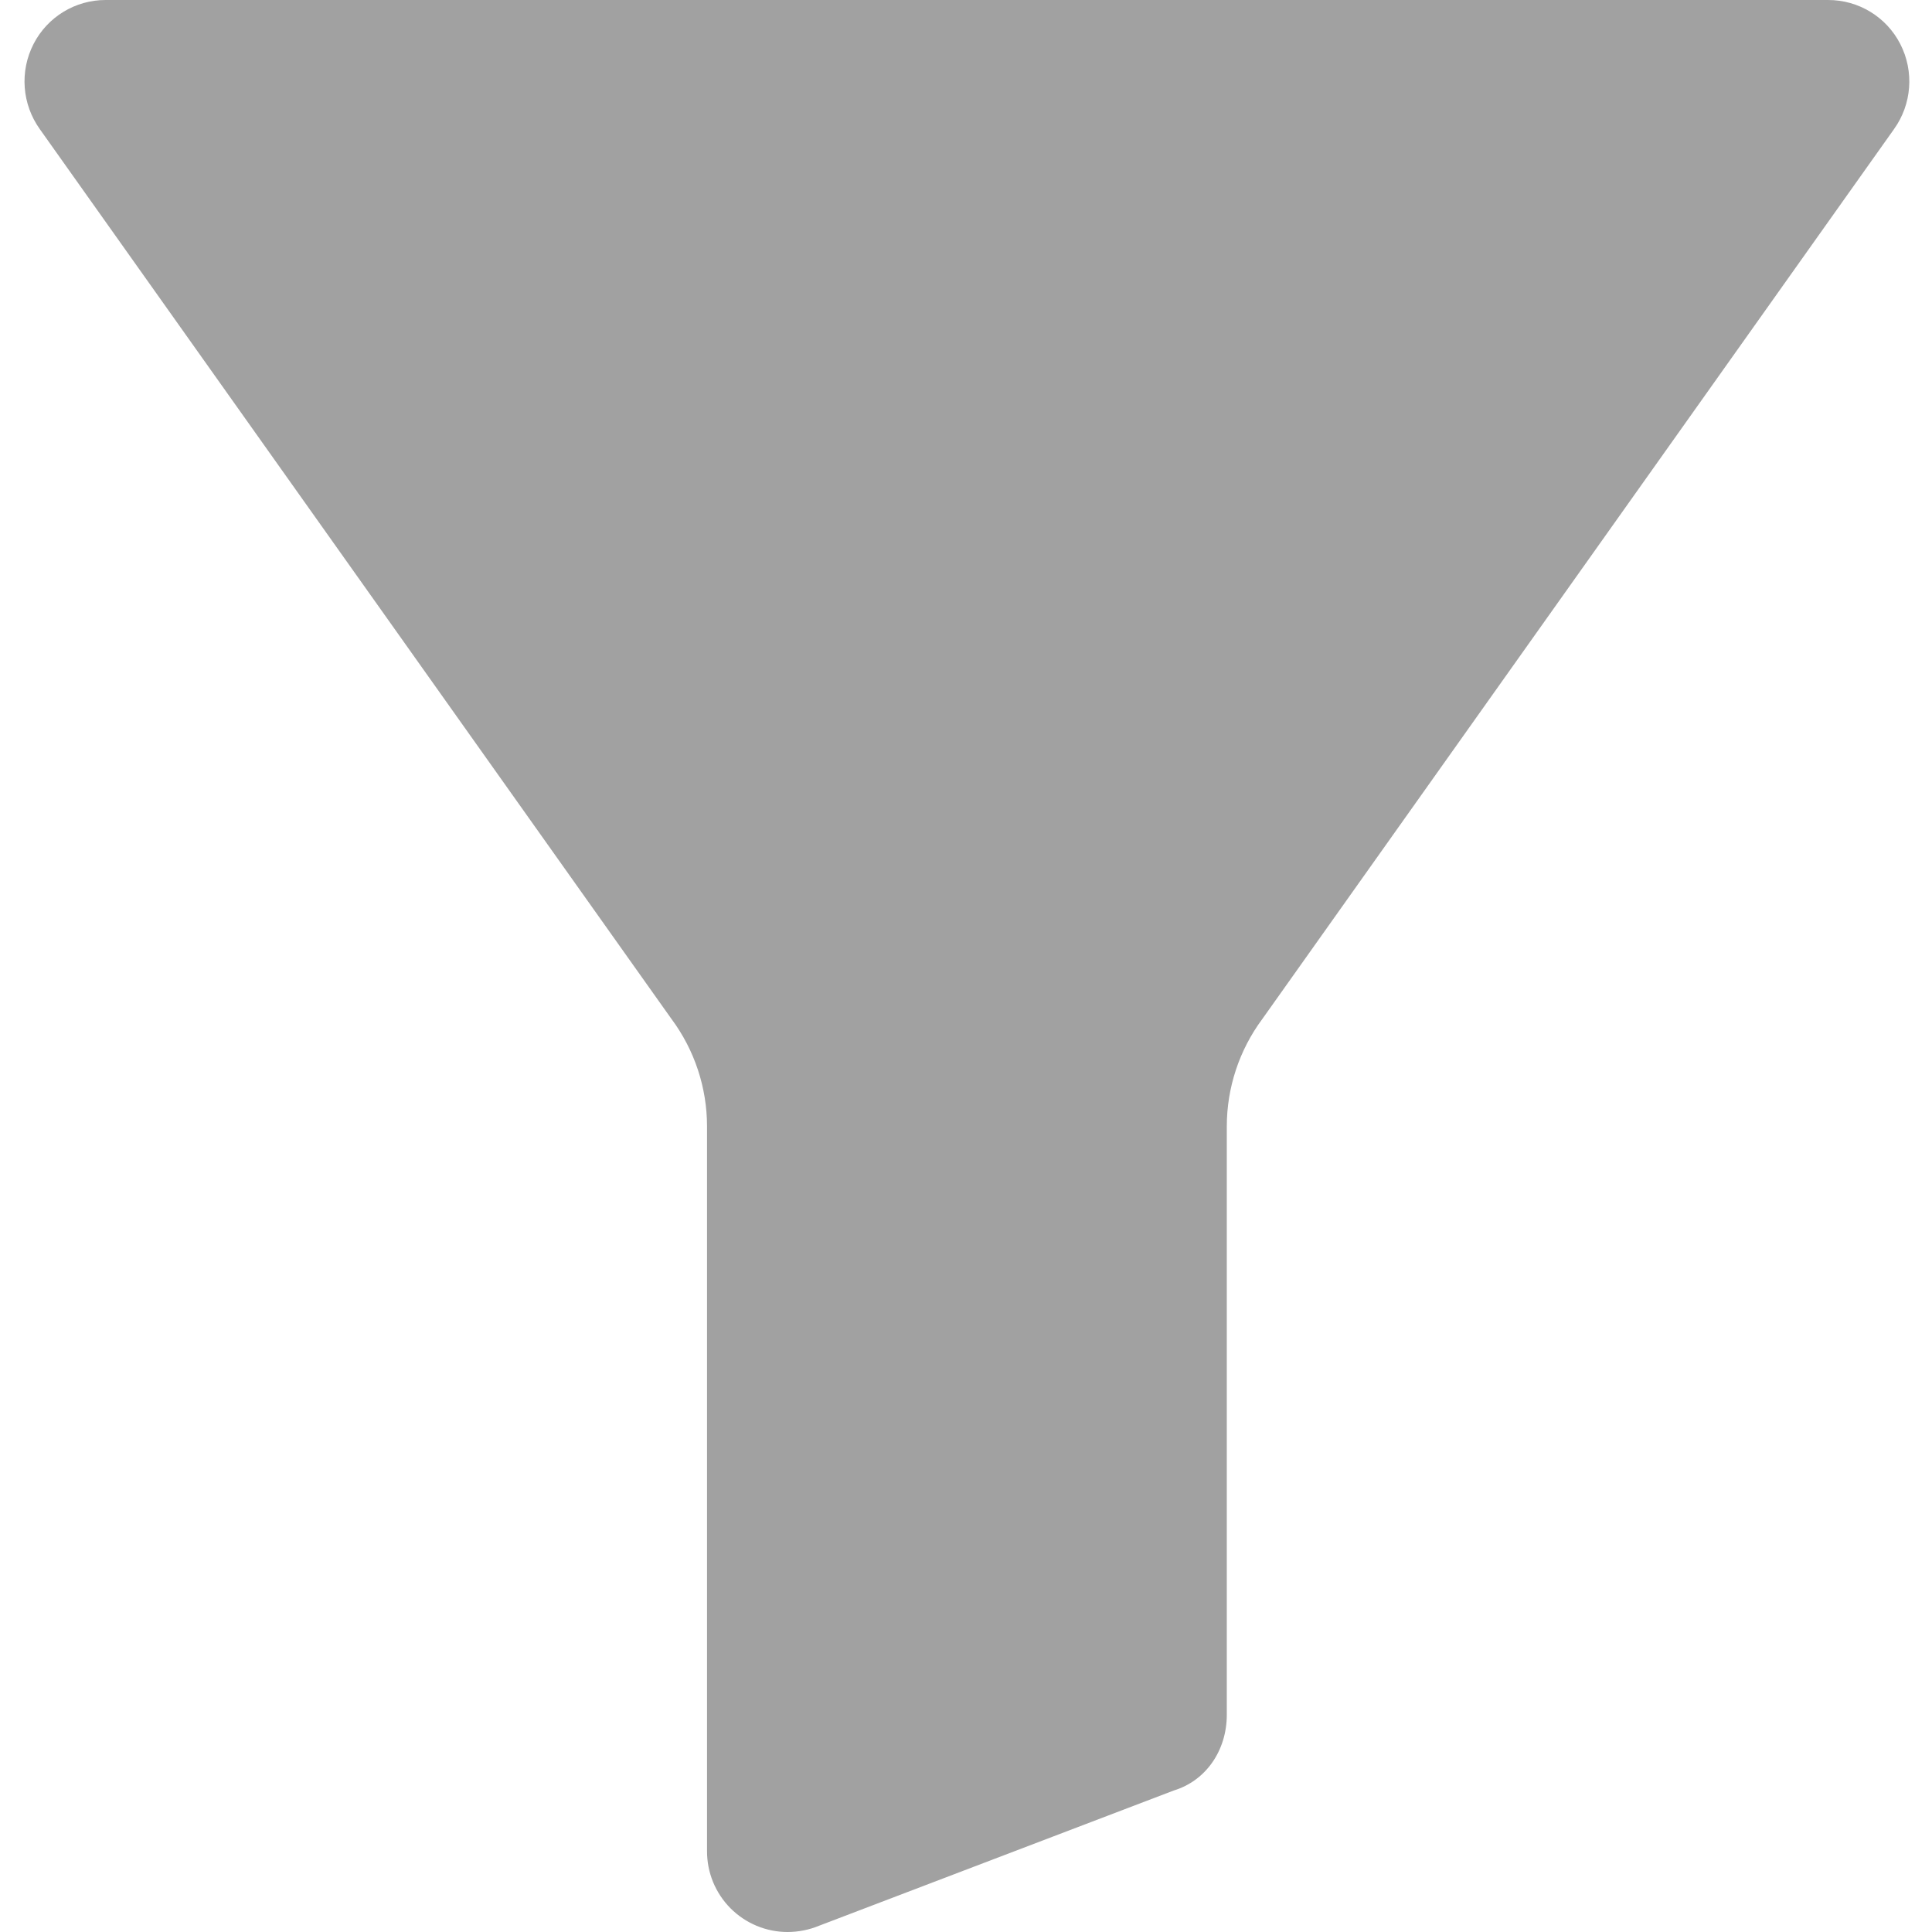
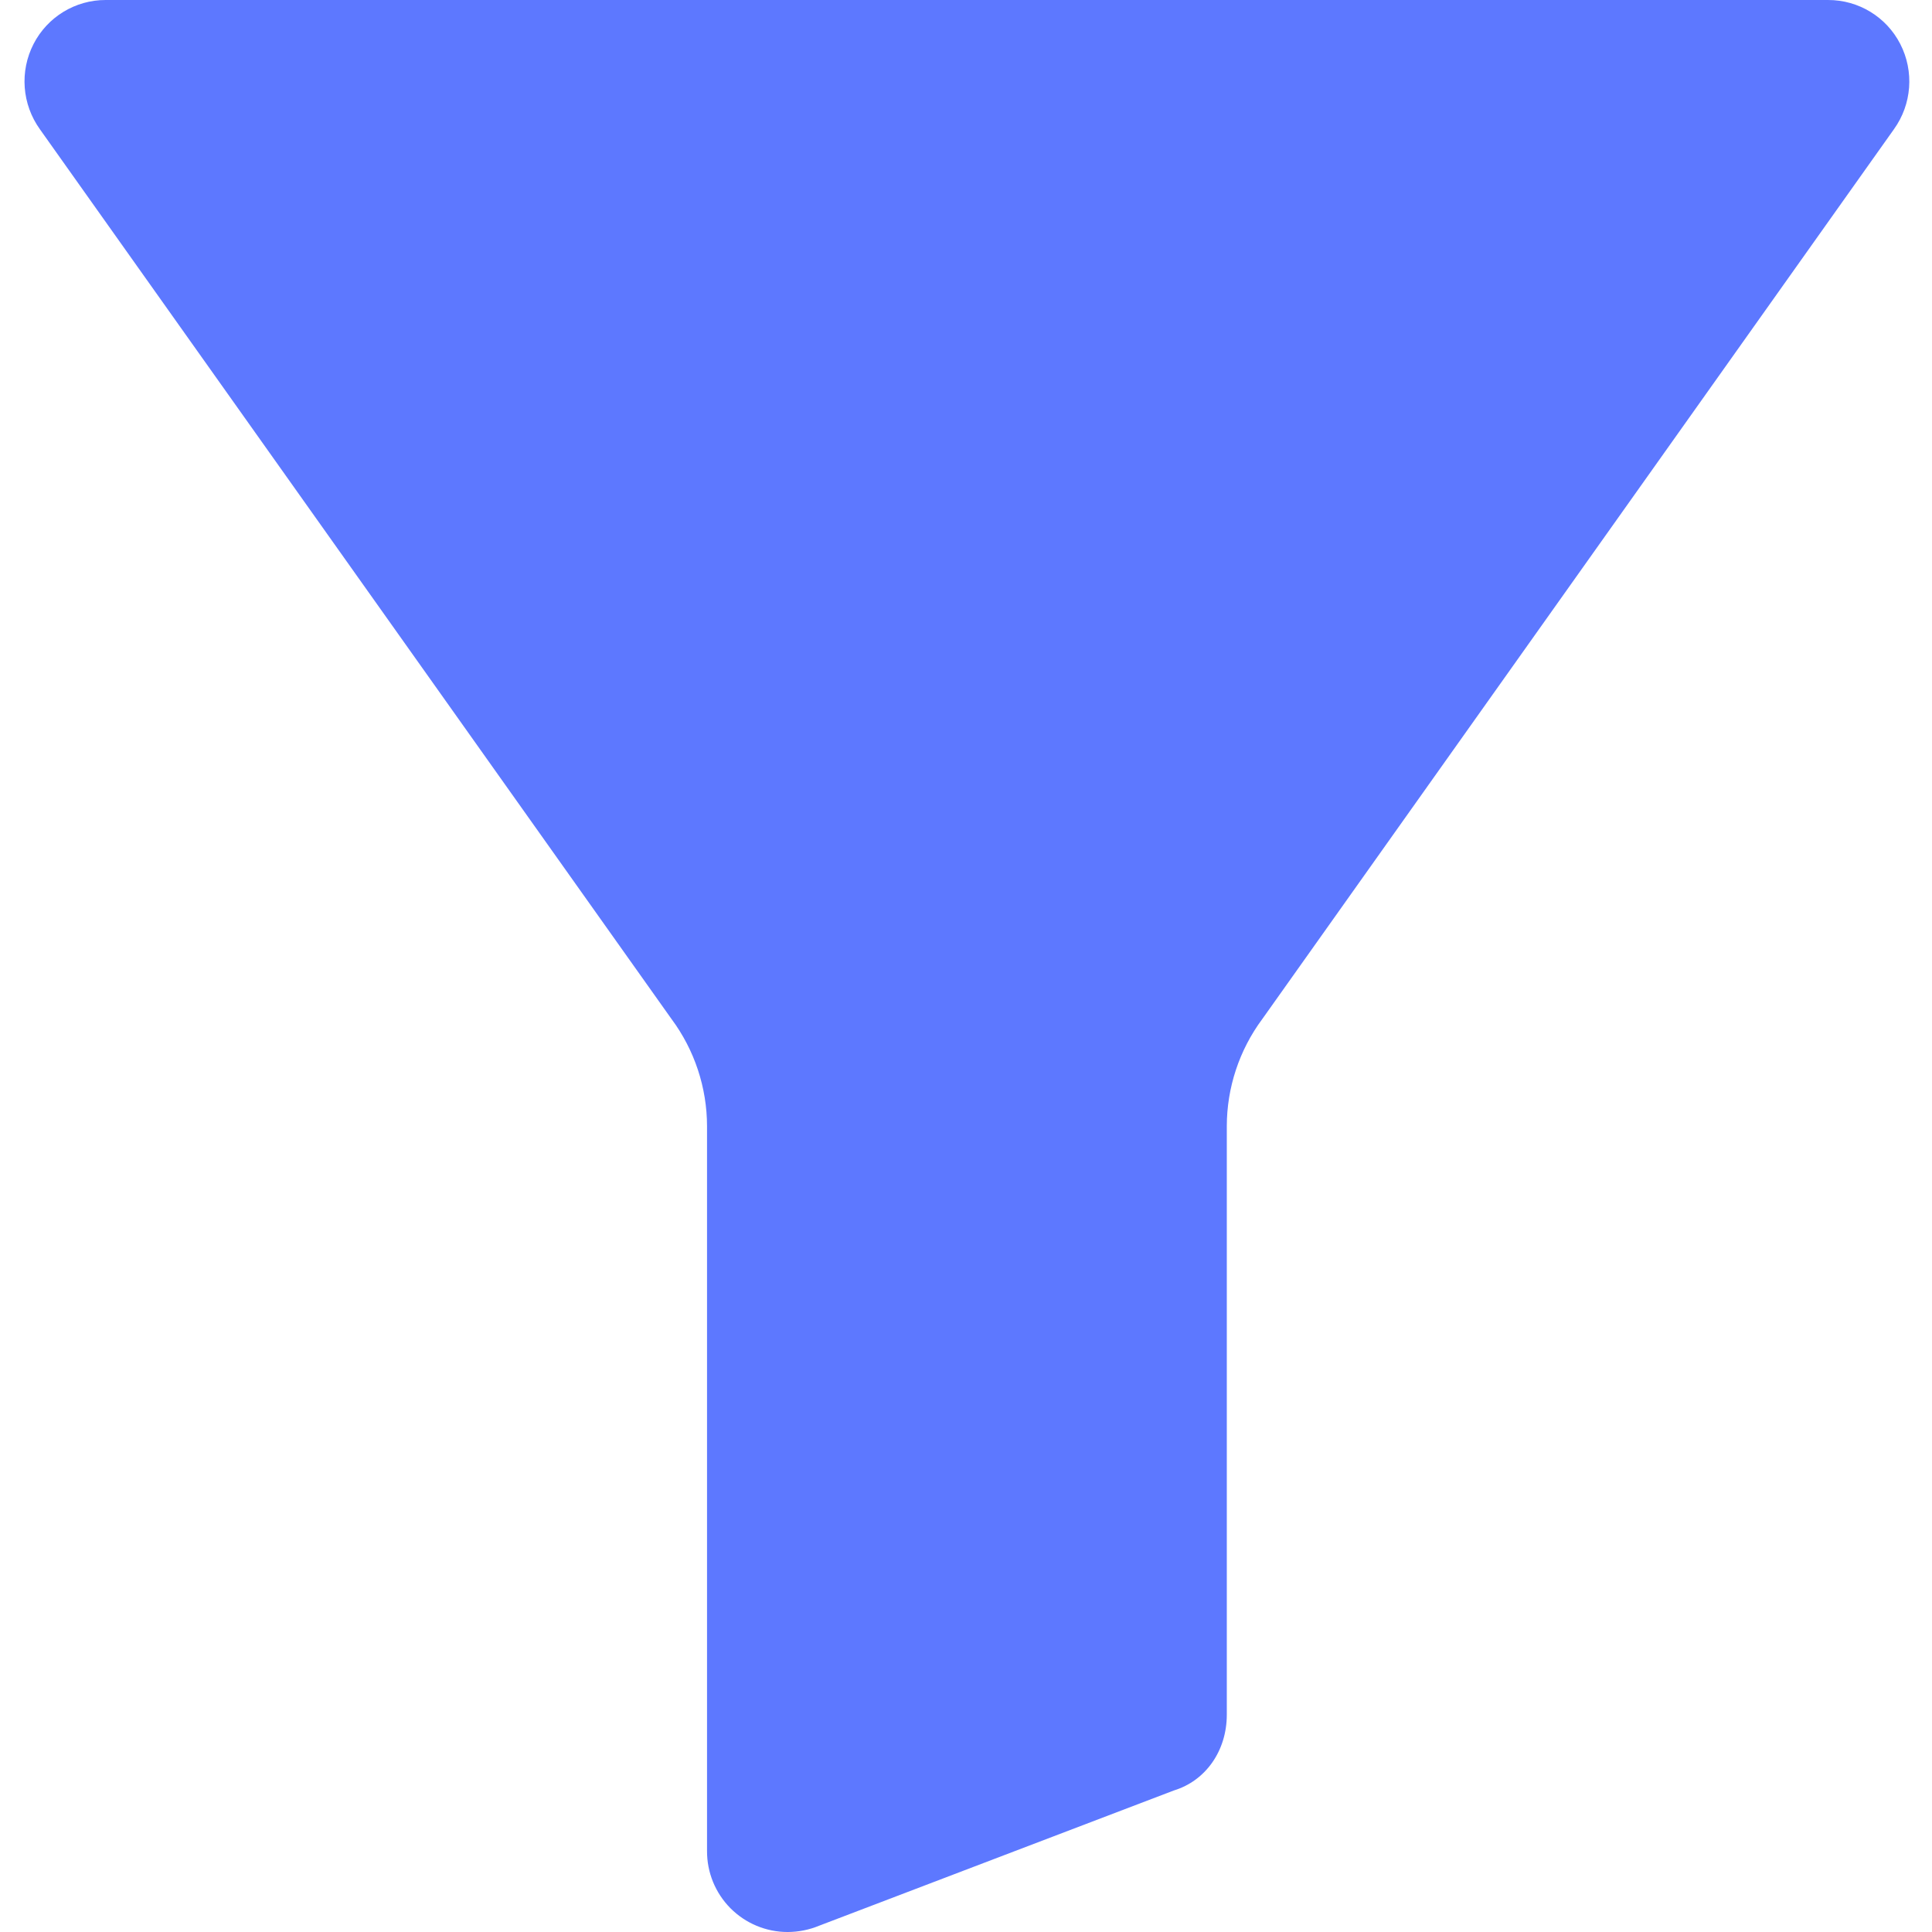
<svg xmlns="http://www.w3.org/2000/svg" height="512px" viewBox="-5 0 394 394" width="512px">
  <g>
-     <path d="m367.82 0h-351.262c-6.199-.012-11.879 3.449-14.711 8.961-2.871 5.586-2.367 12.312 1.301 17.414l128.688 181.285c.043.062.09.121.133.184 4.676 6.312 7.207 13.961 7.219 21.816v147.801c-.027 4.375 1.691 8.582 4.773 11.688 3.086 3.102 7.281 4.852 11.656 4.852 2.223-.004 4.426-.445 6.48-1.301l72.312-27.57c6.477-1.98 10.777-8.094 10.777-15.453v-120.016c.012-7.855 2.543-15.504 7.215-21.816.043-.062.09-.121.133-.184l128.691-181.289c3.668-5.098 4.172-11.82 1.301-17.406-2.828-5.516-8.512-8.977-14.707-8.965zm0 0" data-original="#000000" class="active-path" data-old_color="#000000" fill="#A1A1A1" />
+     <path d="m367.82 0h-351.262c-6.199-.012-11.879 3.449-14.711 8.961-2.871 5.586-2.367 12.312 1.301 17.414l128.688 181.285c.043.062.09.121.133.184 4.676 6.312 7.207 13.961 7.219 21.816v147.801c-.027 4.375 1.691 8.582 4.773 11.688 3.086 3.102 7.281 4.852 11.656 4.852 2.223-.004 4.426-.445 6.48-1.301l72.312-27.57c6.477-1.98 10.777-8.094 10.777-15.453v-120.016c.012-7.855 2.543-15.504 7.215-21.816.043-.062.09-.121.133-.184l128.691-181.289c3.668-5.098 4.172-11.82 1.301-17.406-2.828-5.516-8.512-8.977-14.707-8.965zm0 0" data-original="#000000" class="active-path" data-old_color="#000000" fill="#5d78ff" />
  </g>
</svg>
